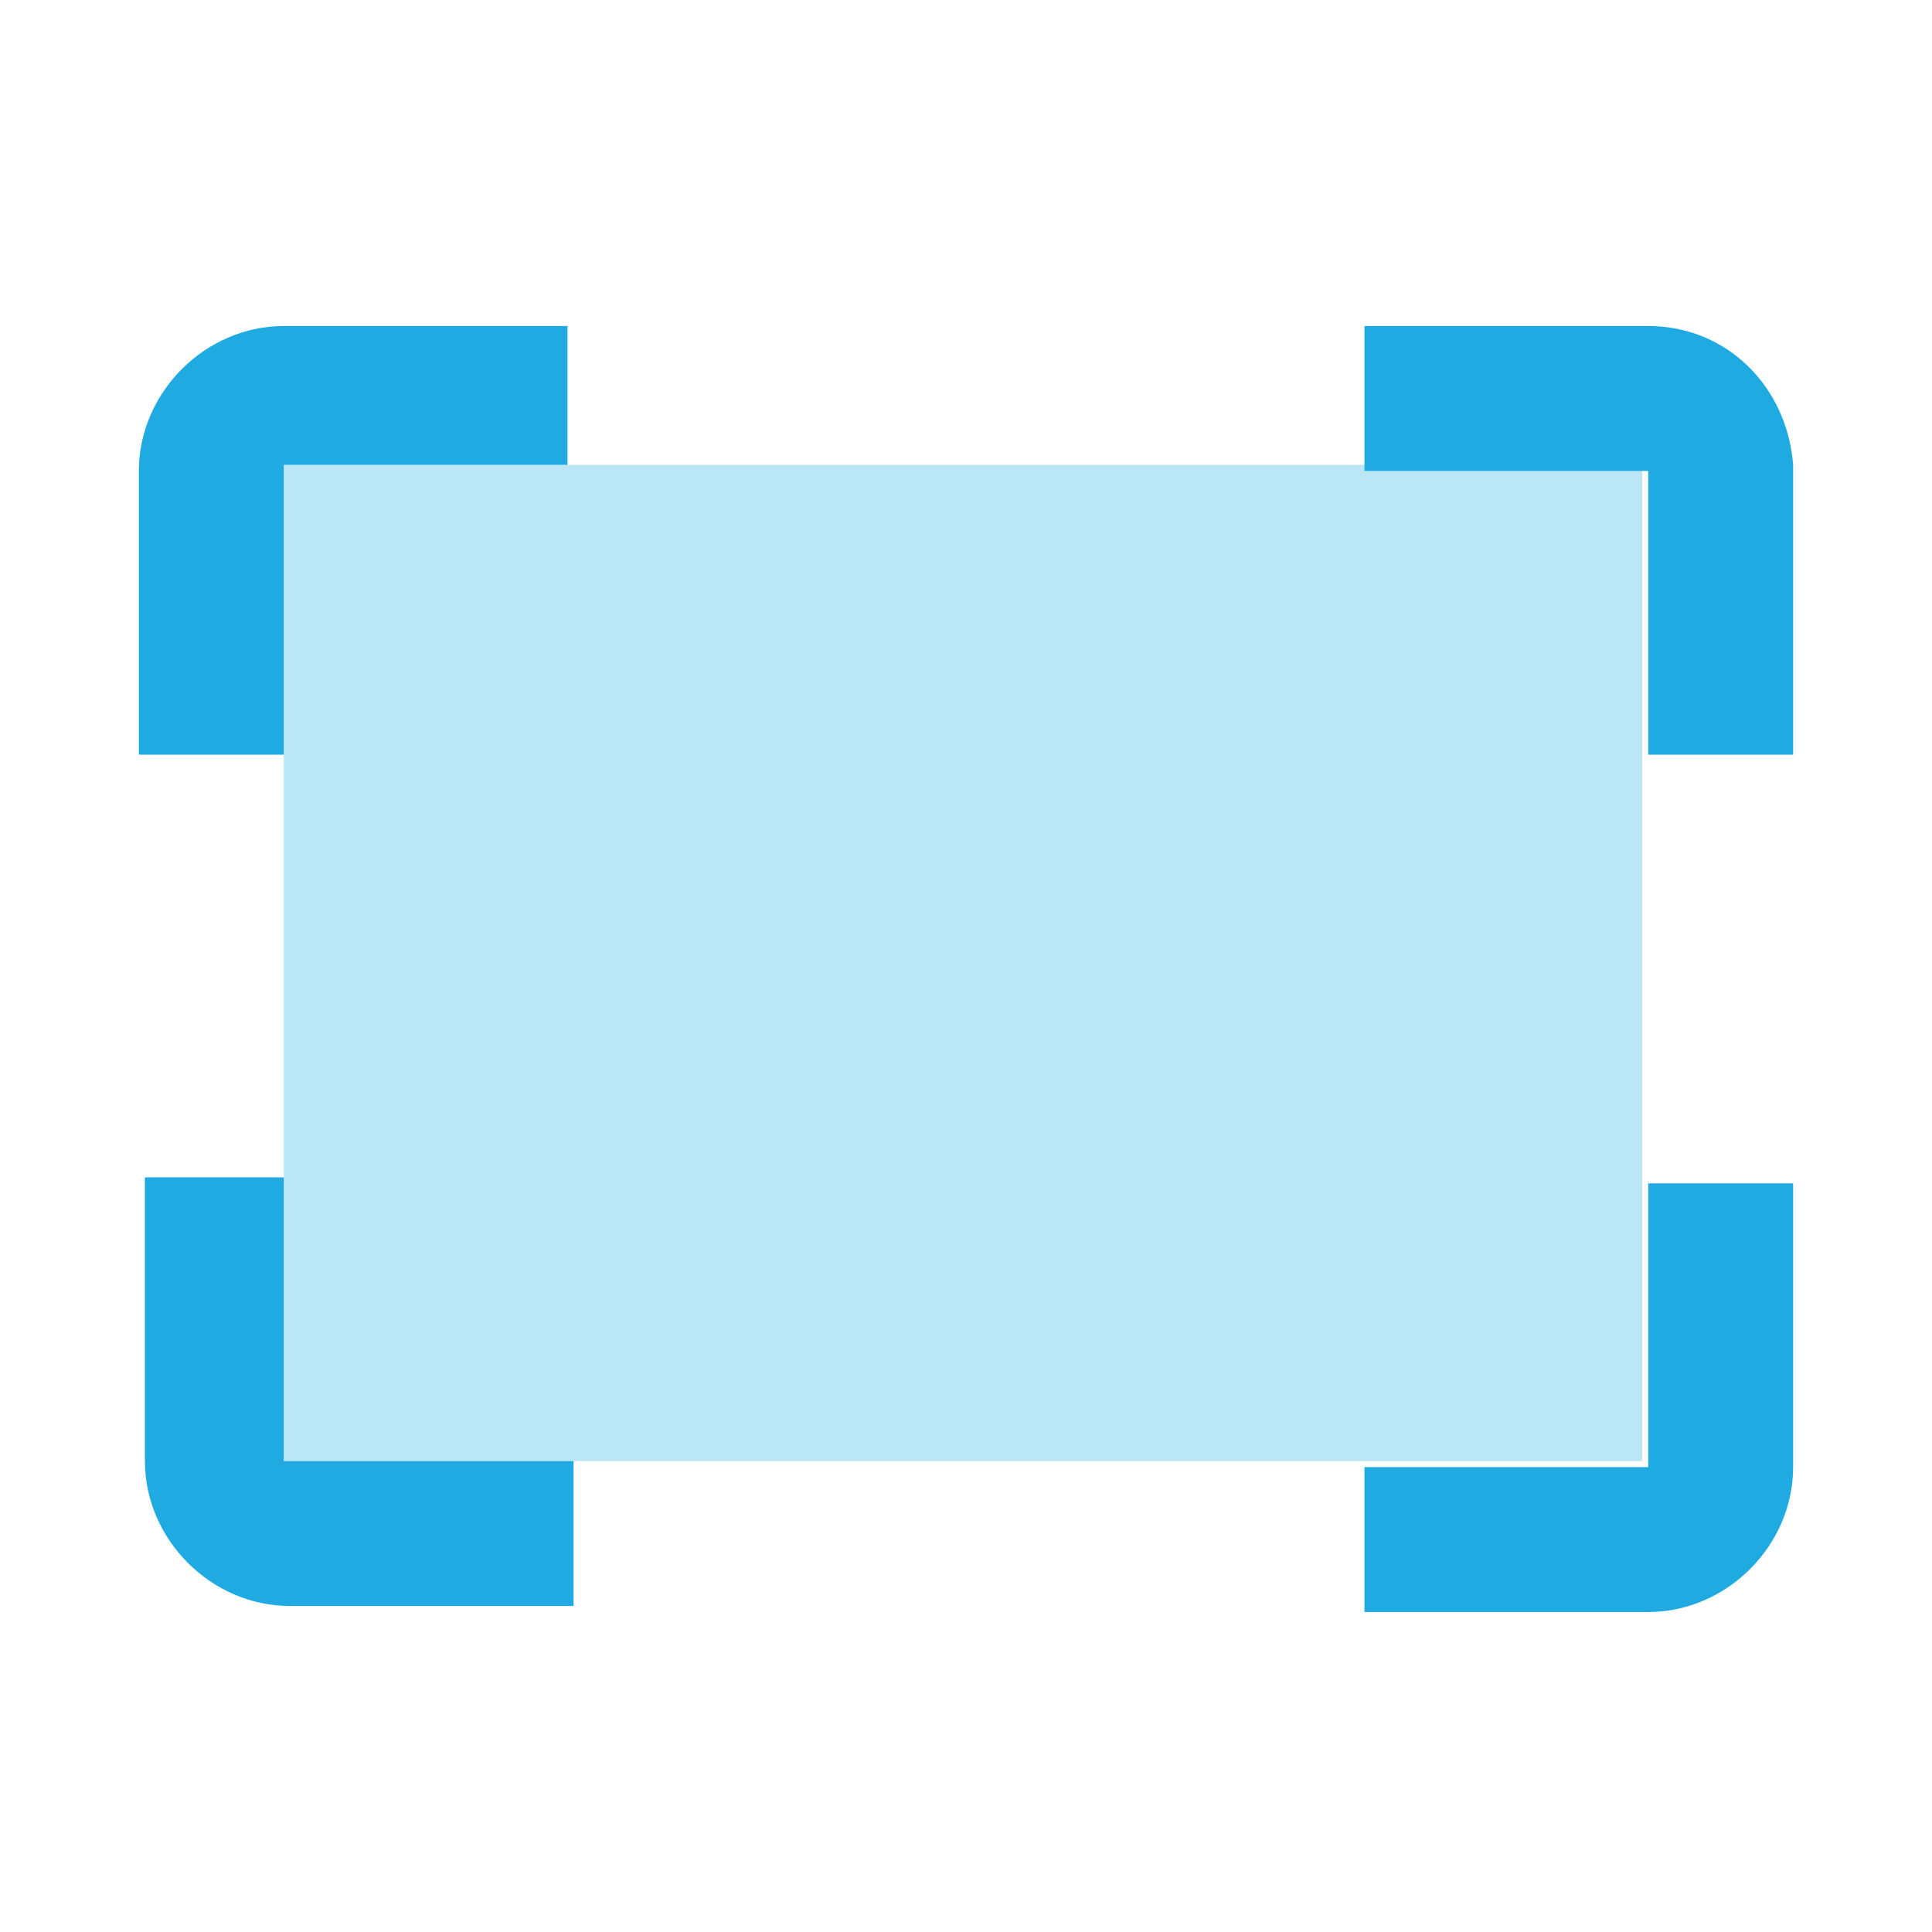
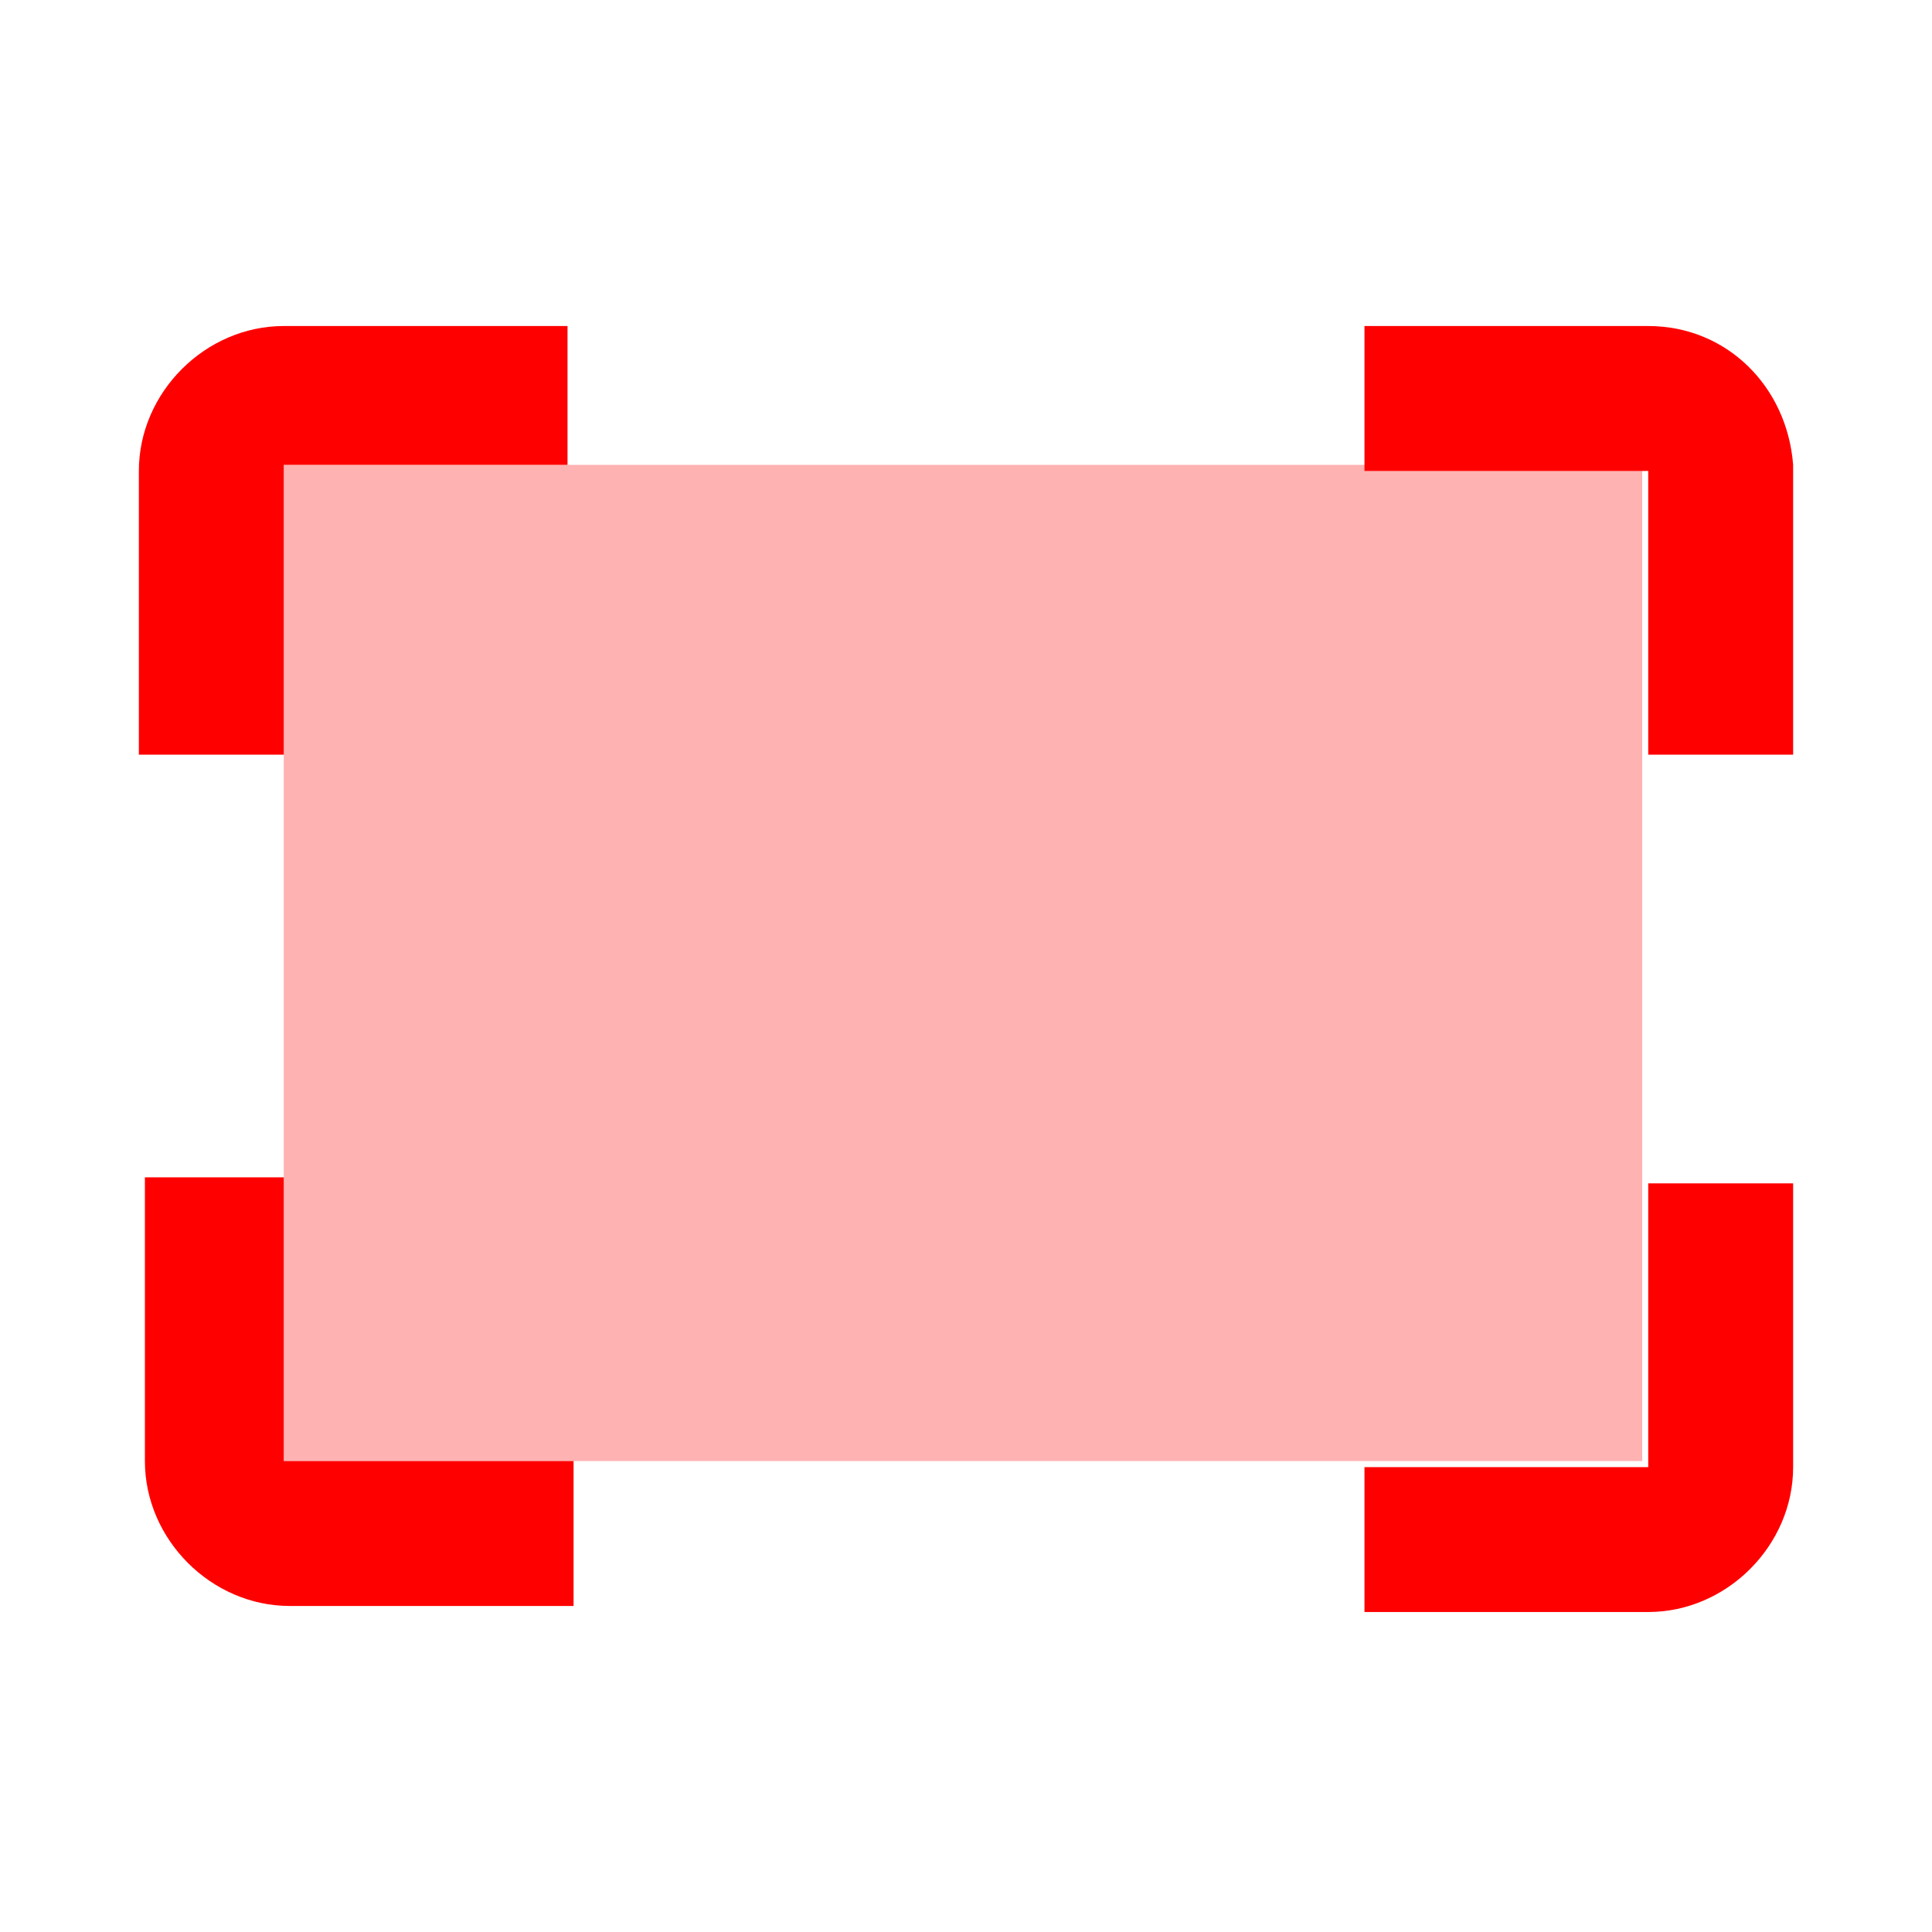
<svg xmlns="http://www.w3.org/2000/svg" version="1.1" id="Layer_1" x="0px" y="0px" viewBox="0 0 32 32" style="enable-background:new 0 0 32 32;" xml:space="preserve">
  <style type="text/css">
	.st0{opacity:0.302;}
- 	.st1{fill:#1FABE2;}
+ 	.st1{fill:#FF0000;}
</style>
  <g id="Rectangle_19" class="st0">
    <g>
      <rect x="4.7" y="7.7" class="st1" width="22.5" height="16.5" />
    </g>
  </g>
  <g id="Rectangle_6_1_">
    <g>
      <path class="st1" d="M4.7,7.7h4.7V5.4H4.7c-1.3,0-2.4,1.1-2.4,2.4v4.7h2.4V7.7z" />
    </g>
  </g>
  <g id="Rectangle_6_copy_1_">
    <g>
      <path class="st1" d="M4.7,19.5H2.4v4.7c0,1.3,1.1,2.4,2.4,2.4h4.7v-2.4H4.7V19.5z" />
    </g>
  </g>
  <g id="Rectangle_6_copy_2_1_">
    <g>
      <path class="st1" d="M27.3,5.4h-4.7v2.4h4.7v4.7h2.4V7.7C29.6,6.4,28.6,5.4,27.3,5.4z" />
    </g>
  </g>
  <g id="Rectangle_6_copy_3_1_">
    <g>
      <path class="st1" d="M27.3,24.3h-4.7v2.4h4.7c1.3,0,2.4-1.1,2.4-2.4v-4.7h-2.4V24.3z" />
    </g>
  </g>
</svg>
